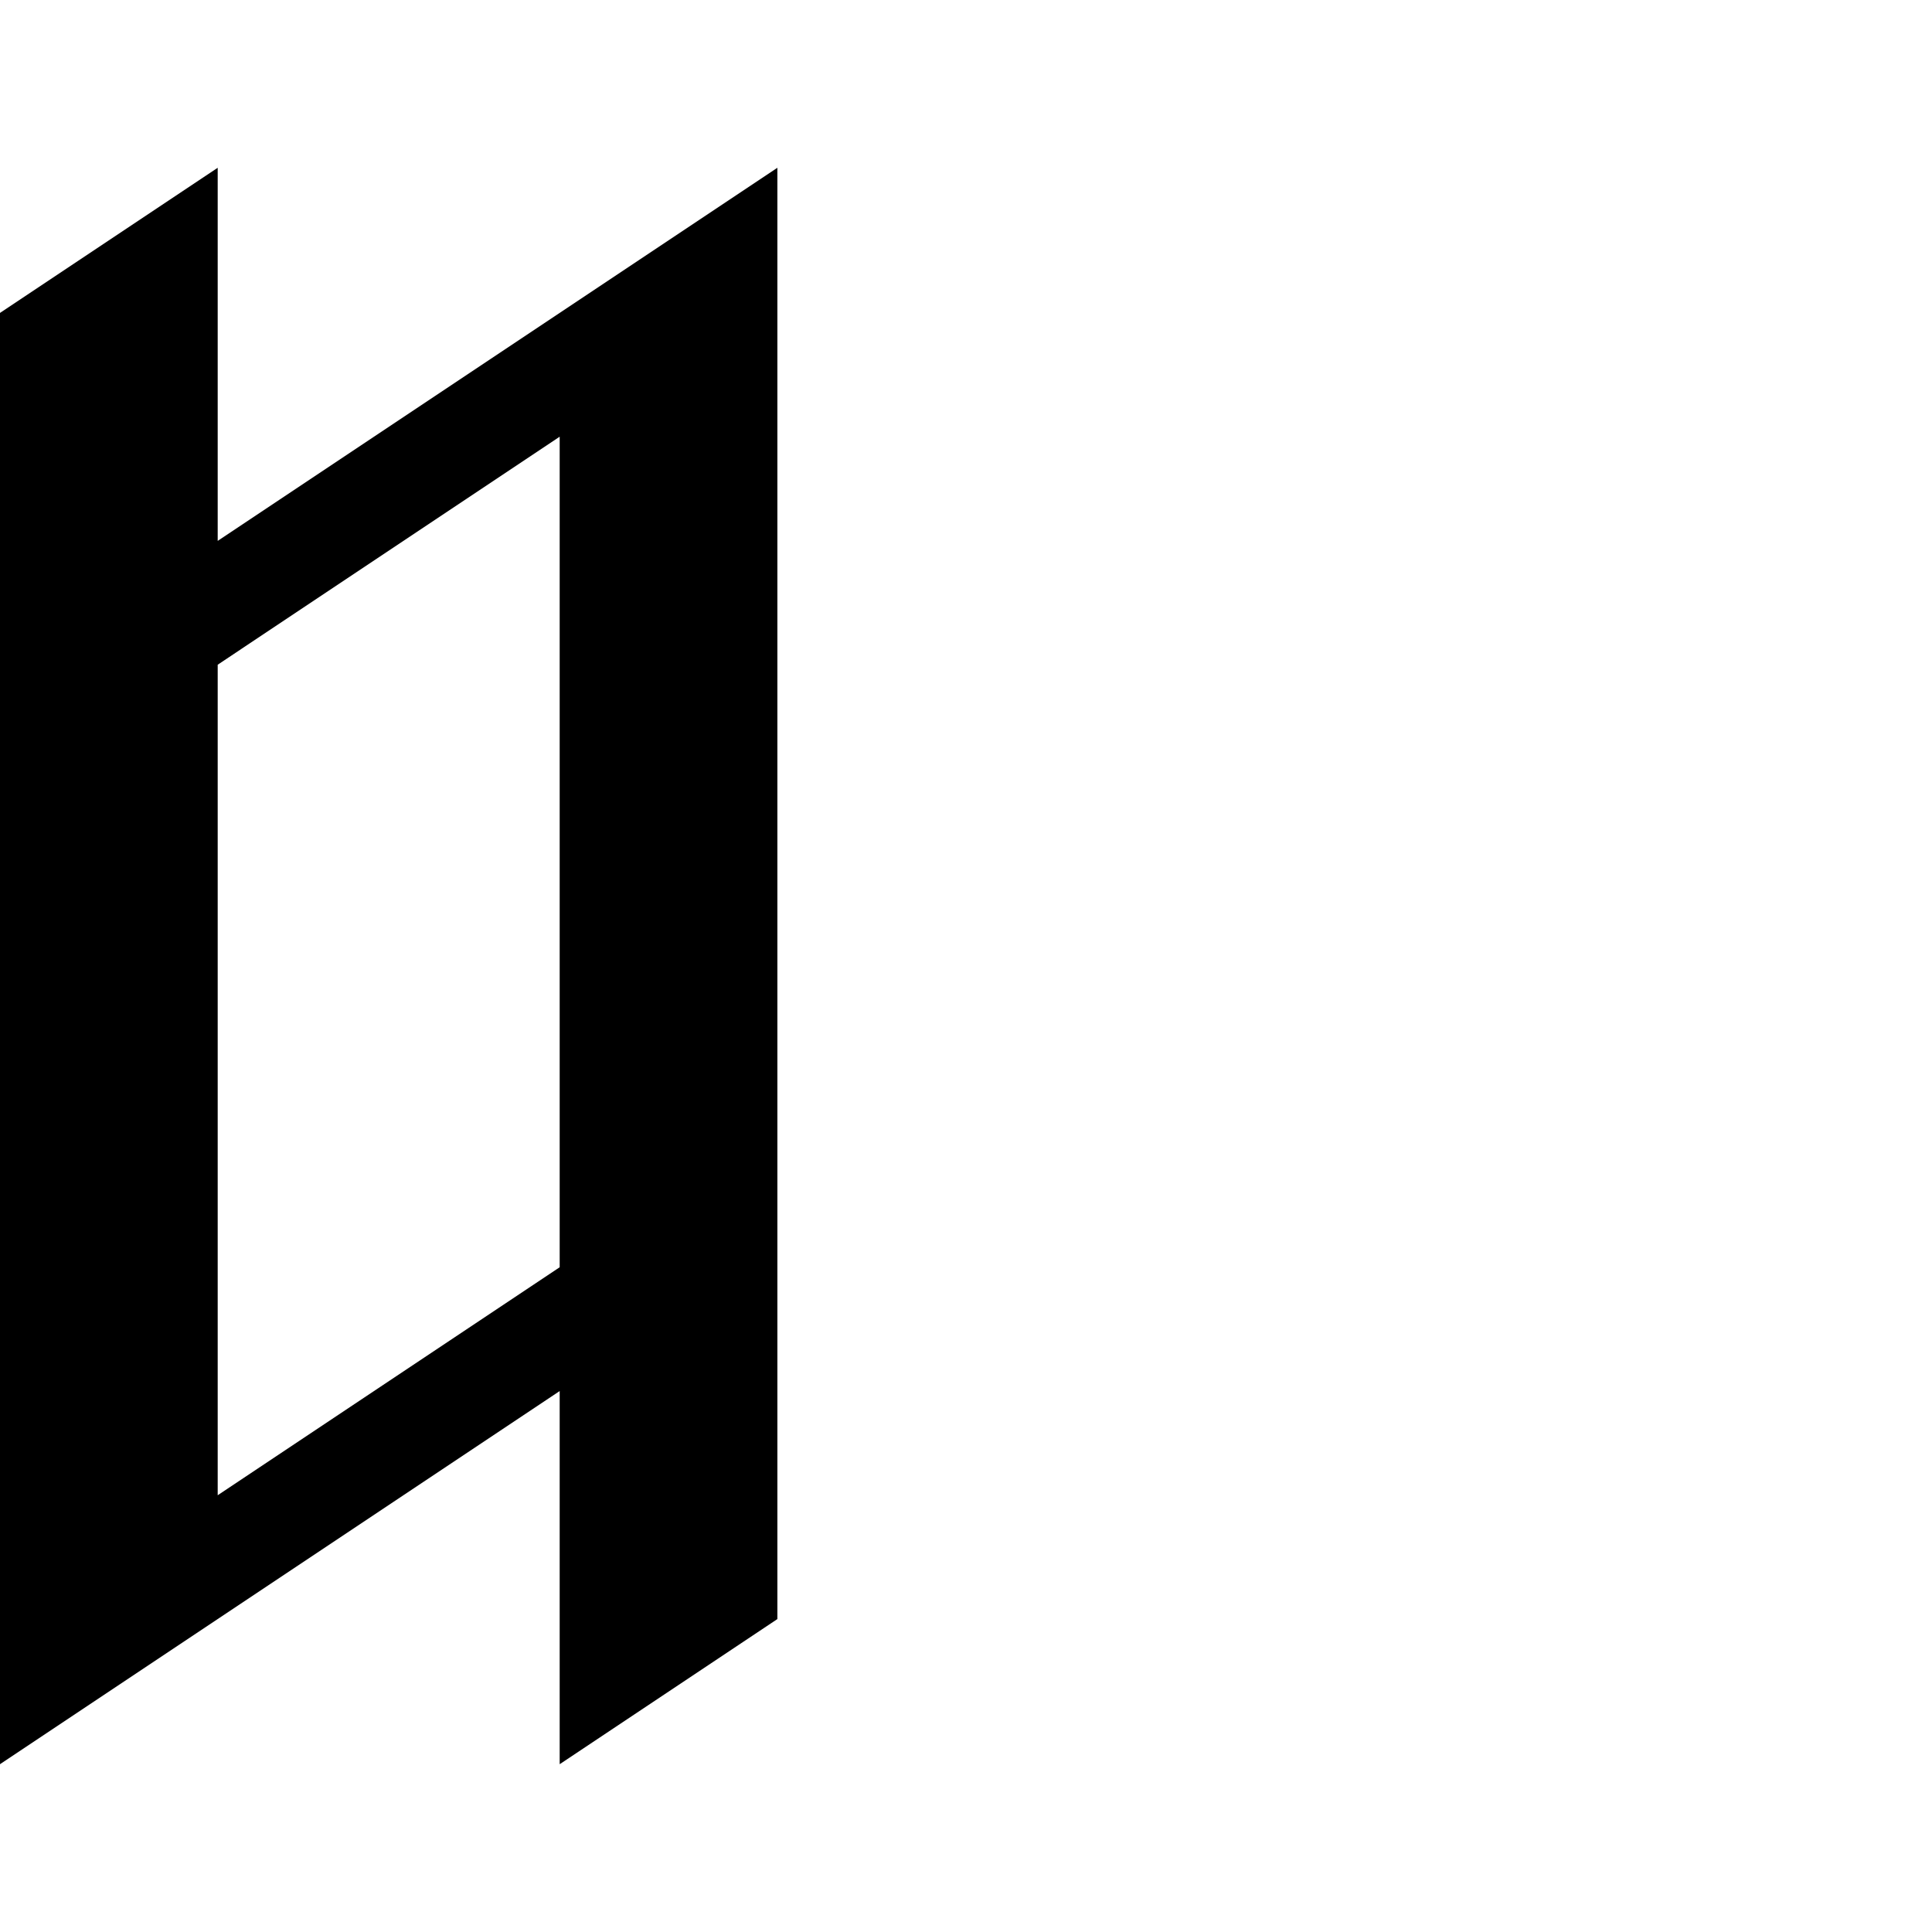
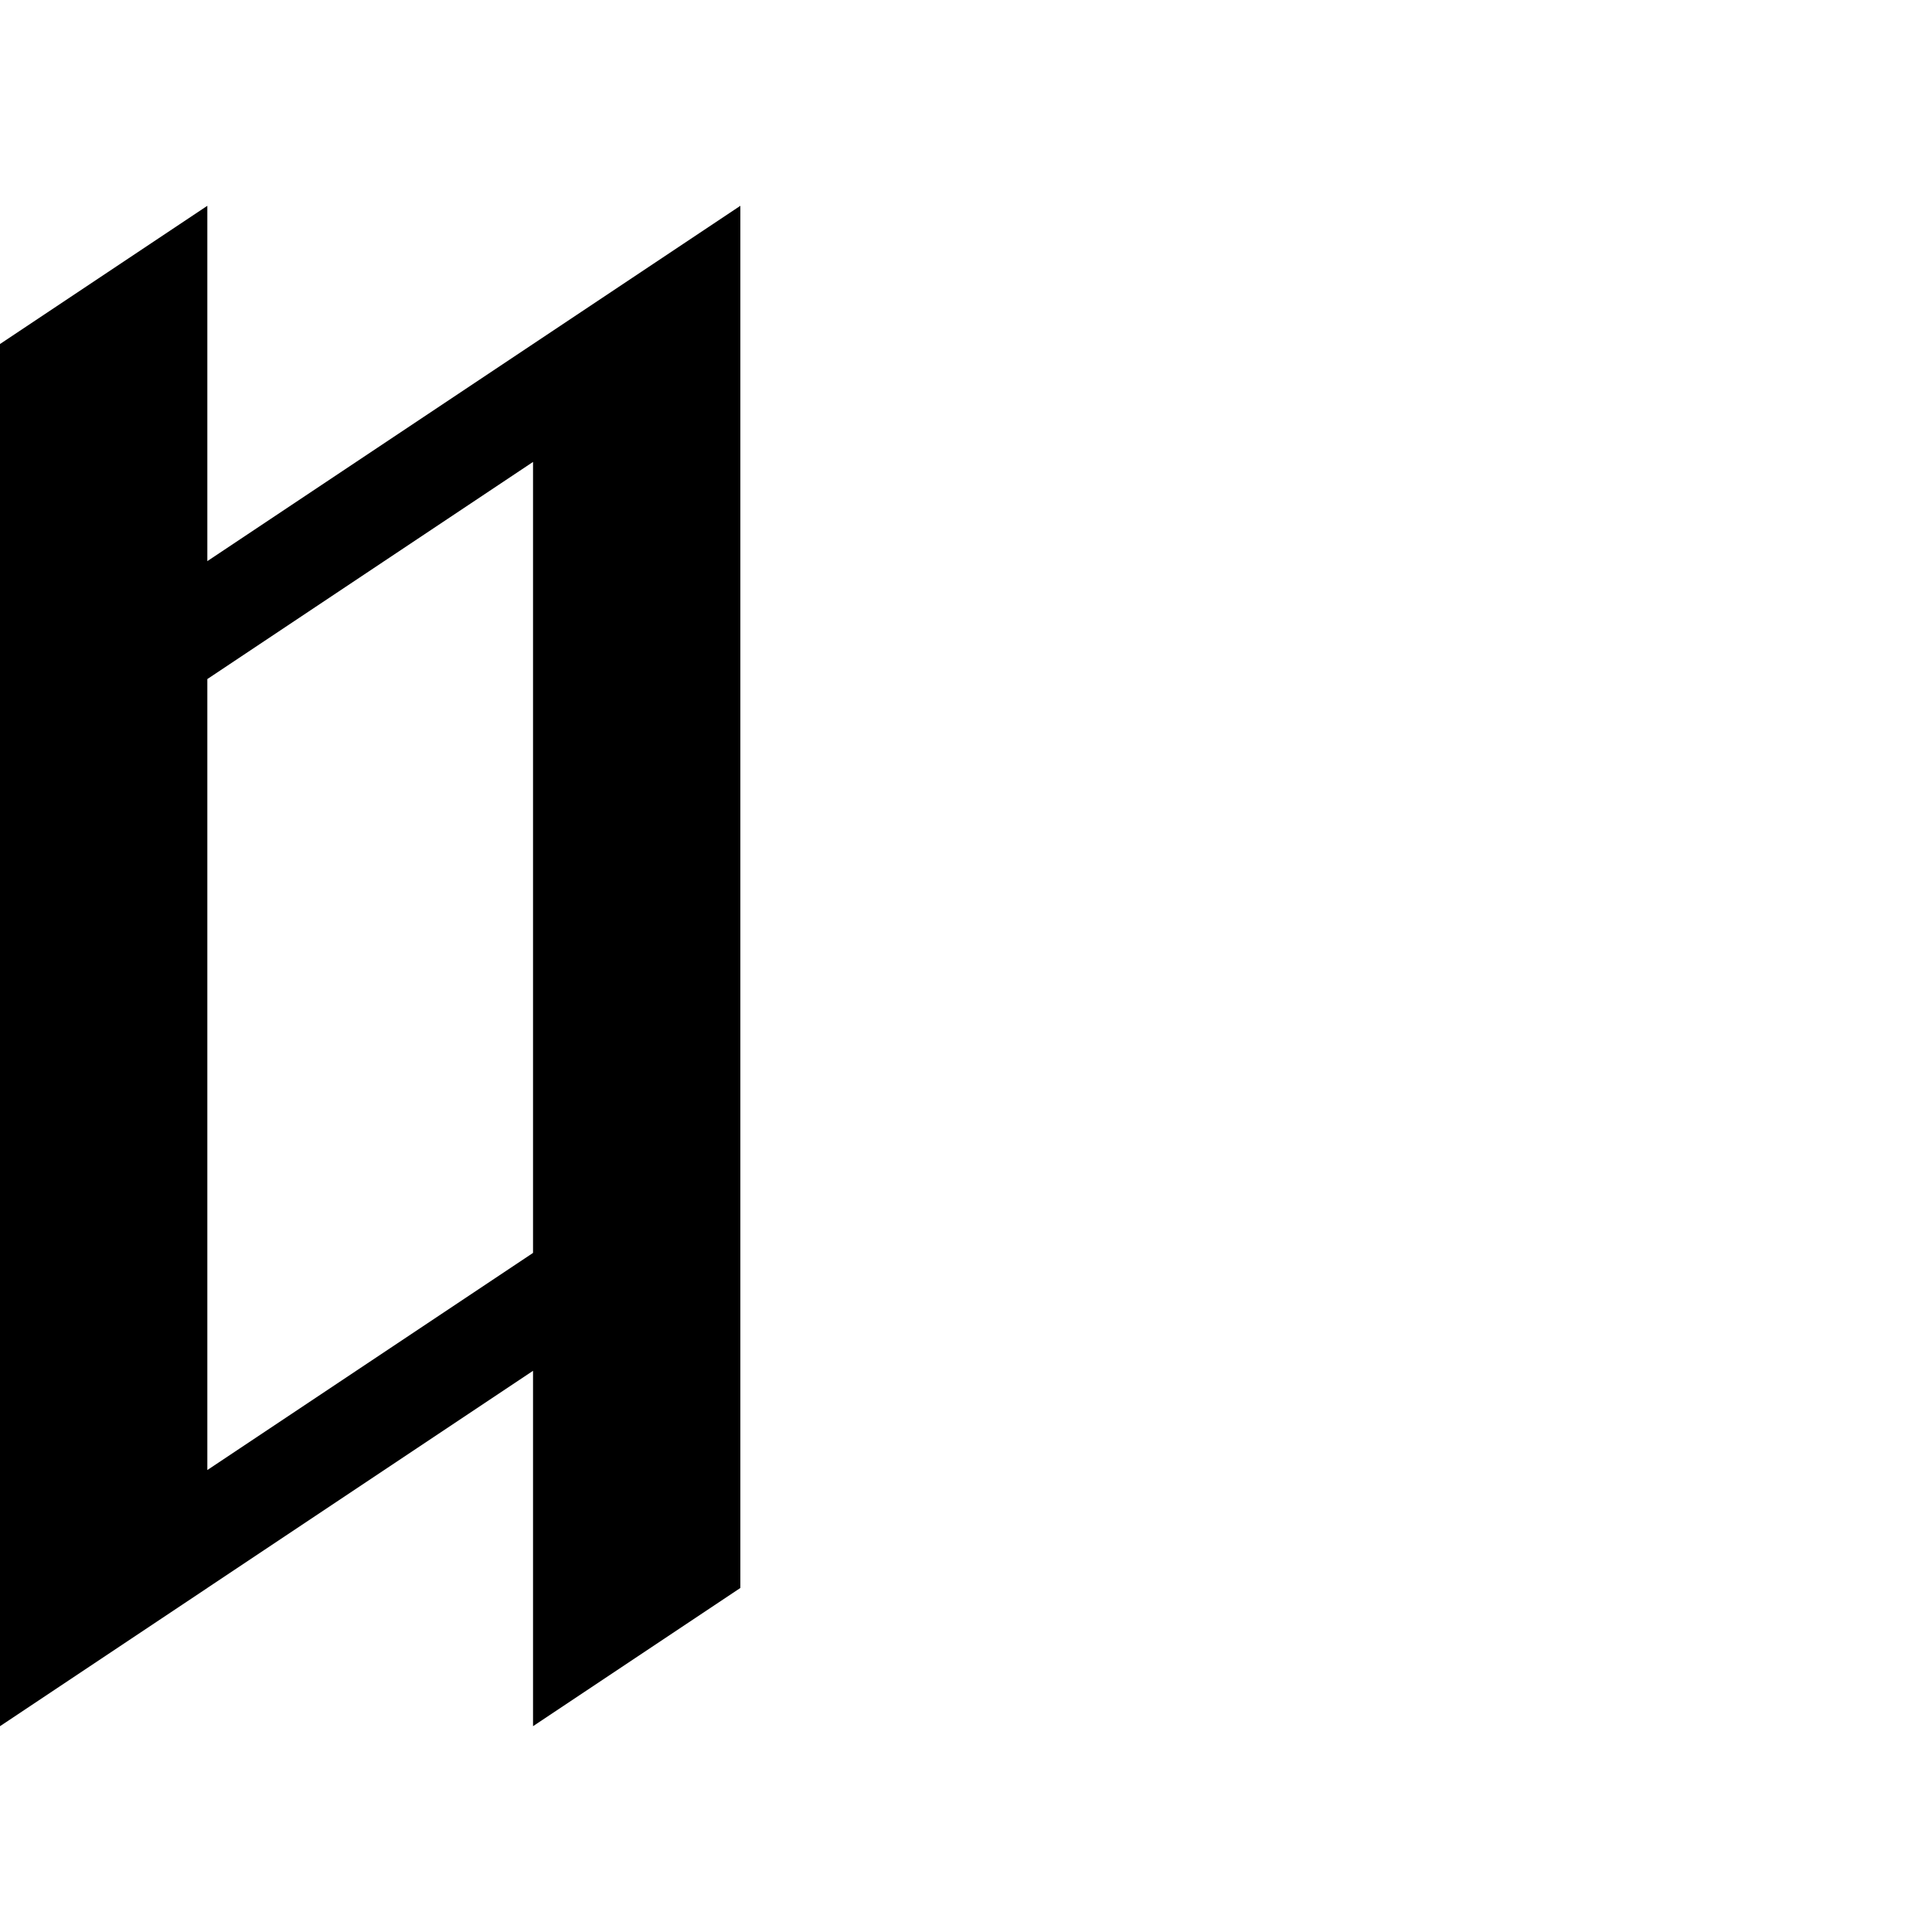
- <svg xmlns="http://www.w3.org/2000/svg" width="1000" height="1000" viewBox="0 0 264.583 264.583" version="1.1" id="svg1">
+ <svg xmlns="http://www.w3.org/2000/svg" width="1024" height="1024" viewBox="0 0 270.933 270.933" version="1.1" id="svg1">
  <defs id="defs1" />
  <g id="layer1">
-     <path id="path6-0-4-1-0-5-7-1" style="fill:#000000;stroke-width:1.315" d="M 29.813,22.978 0,42.854 V 241.603 l 76.647,-51.102 v 51.102 l 29.813,-19.876 V 22.978 l -76.647,51.096 z m 46.834,36.828 V 173.547 l -46.834,31.223 V 91.031 Z" />
+     <path id="path6-0-4-1-0-5-7-1-6-9" style="fill:#000000;stroke-width:1.282" d="M 29.075,28.86 0,48.244 V 242.071 l 74.749,-49.836 v 49.836 l 29.075,-19.384 V 28.86 l -74.749,49.831 z m 45.674,35.916 V 175.701 l -45.674,30.45 V 95.227 Z" />
  </g>
</svg>
